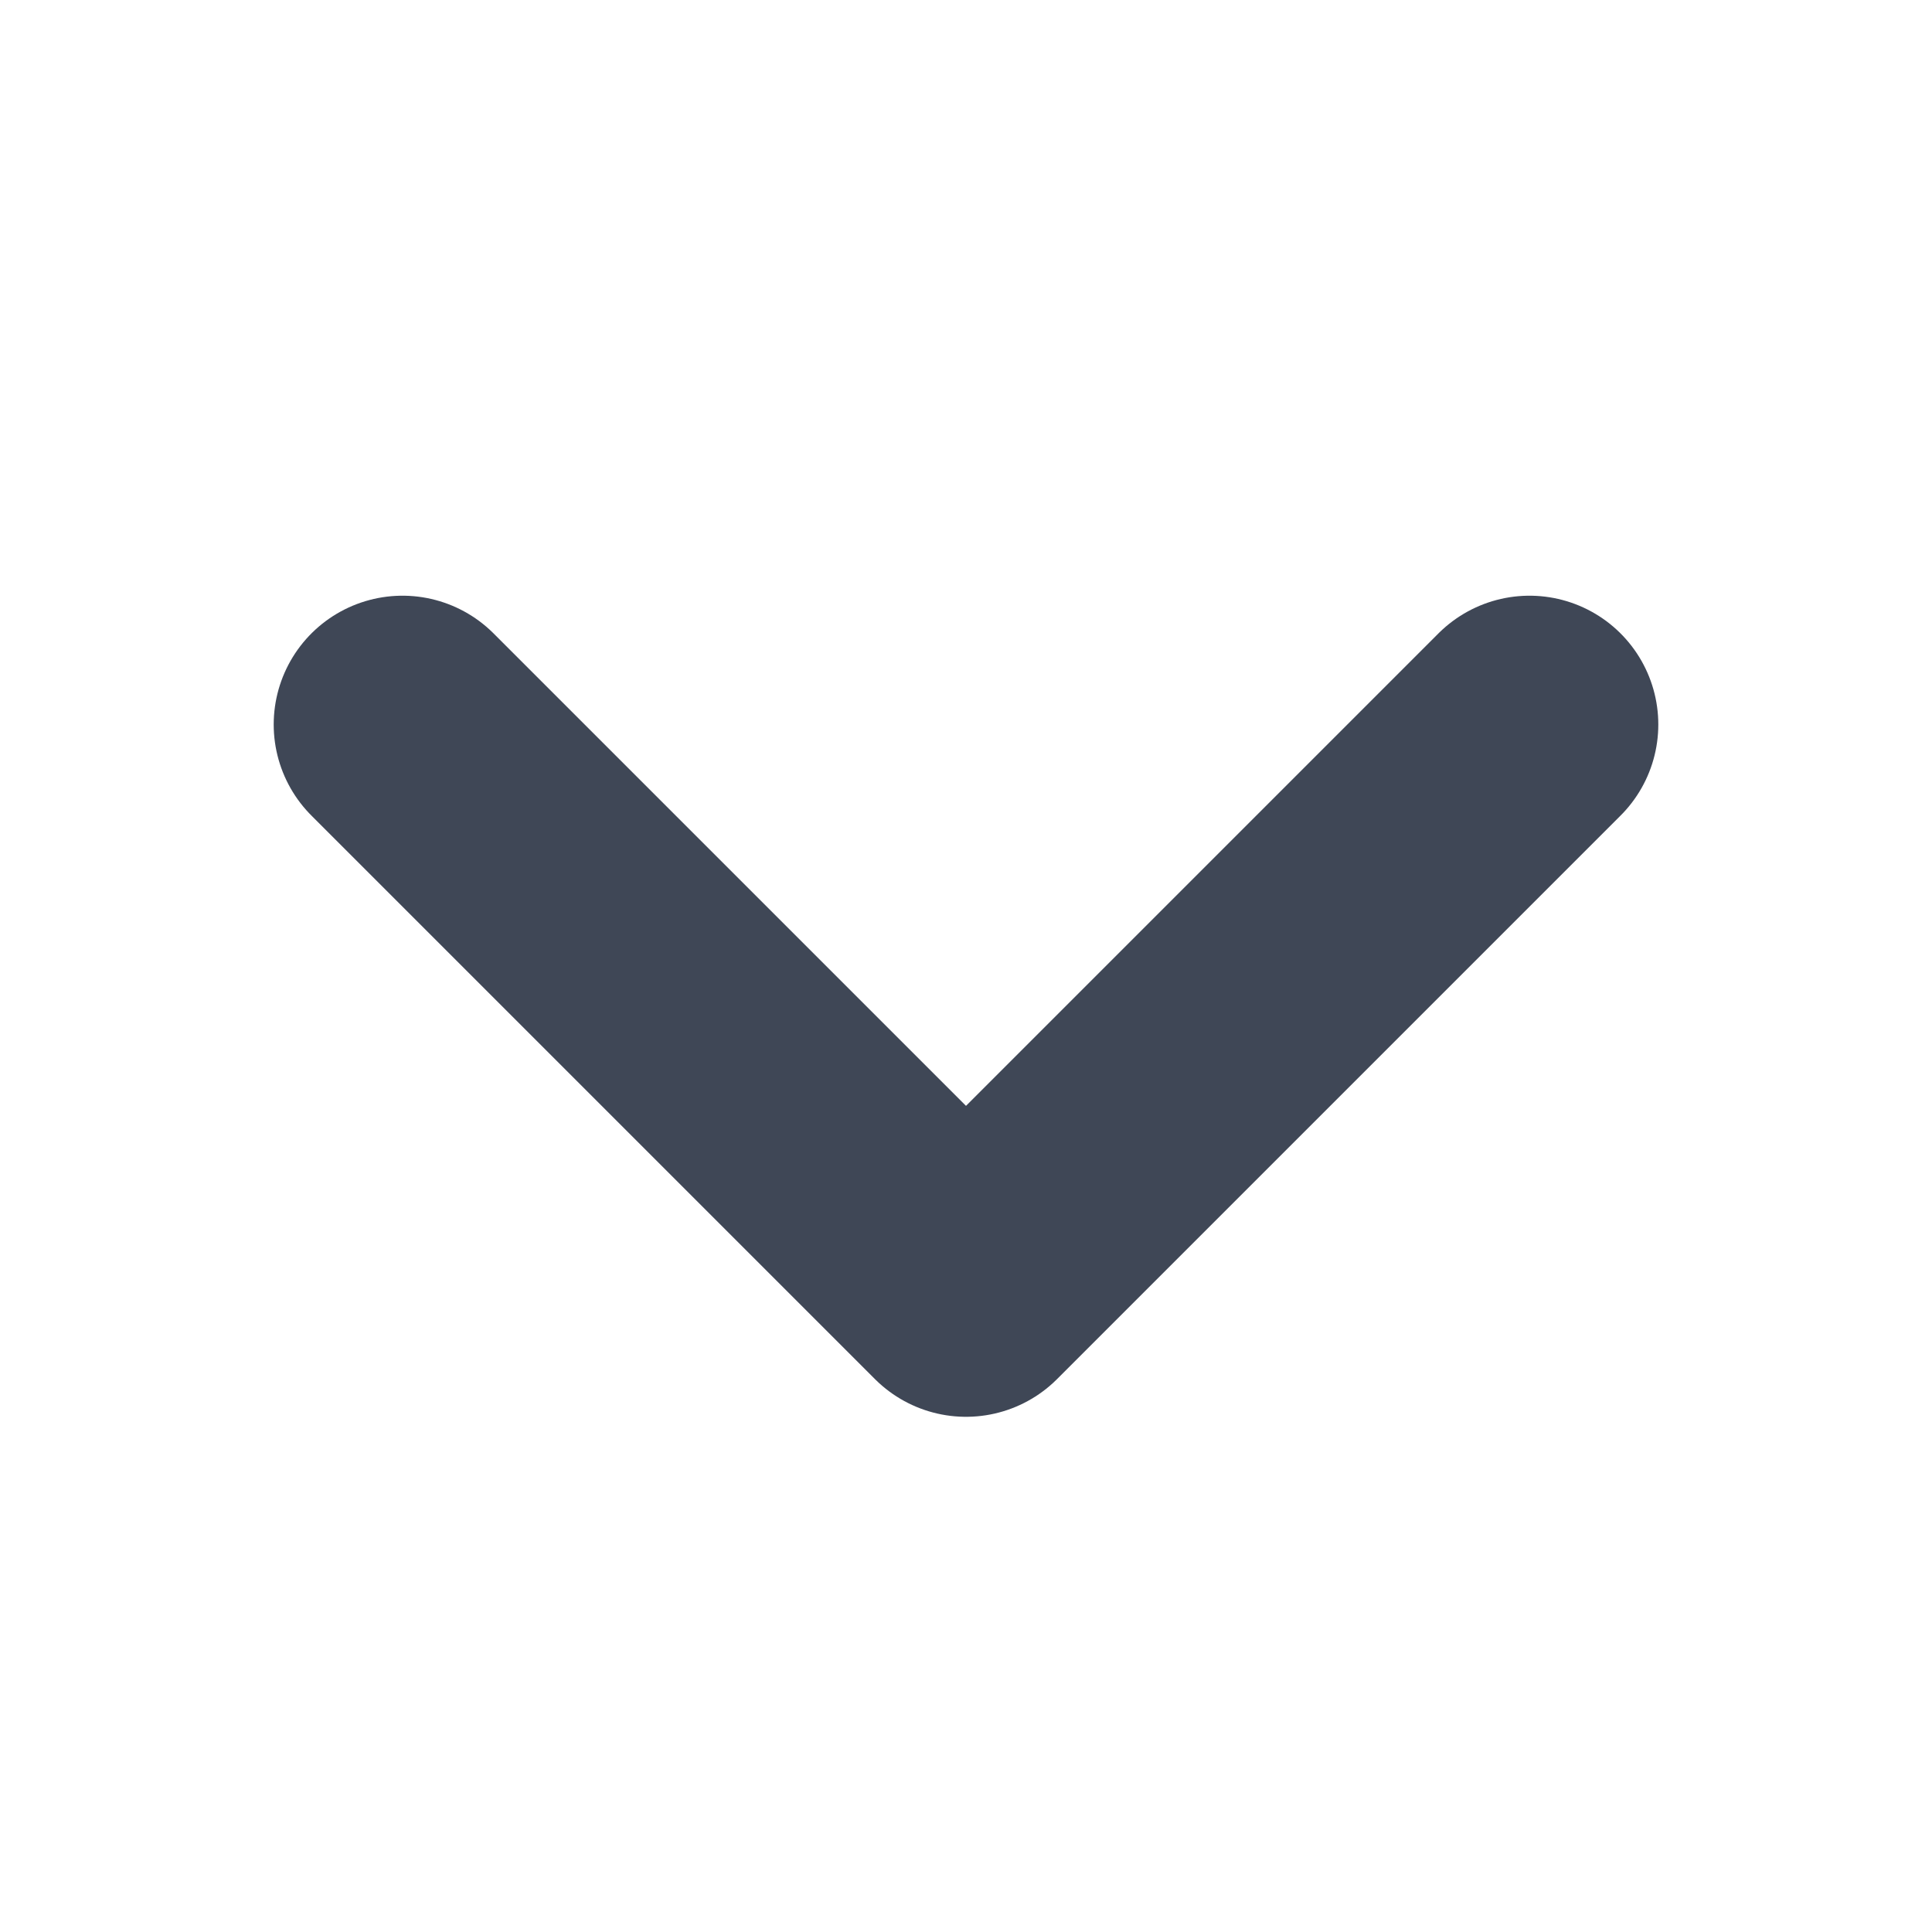
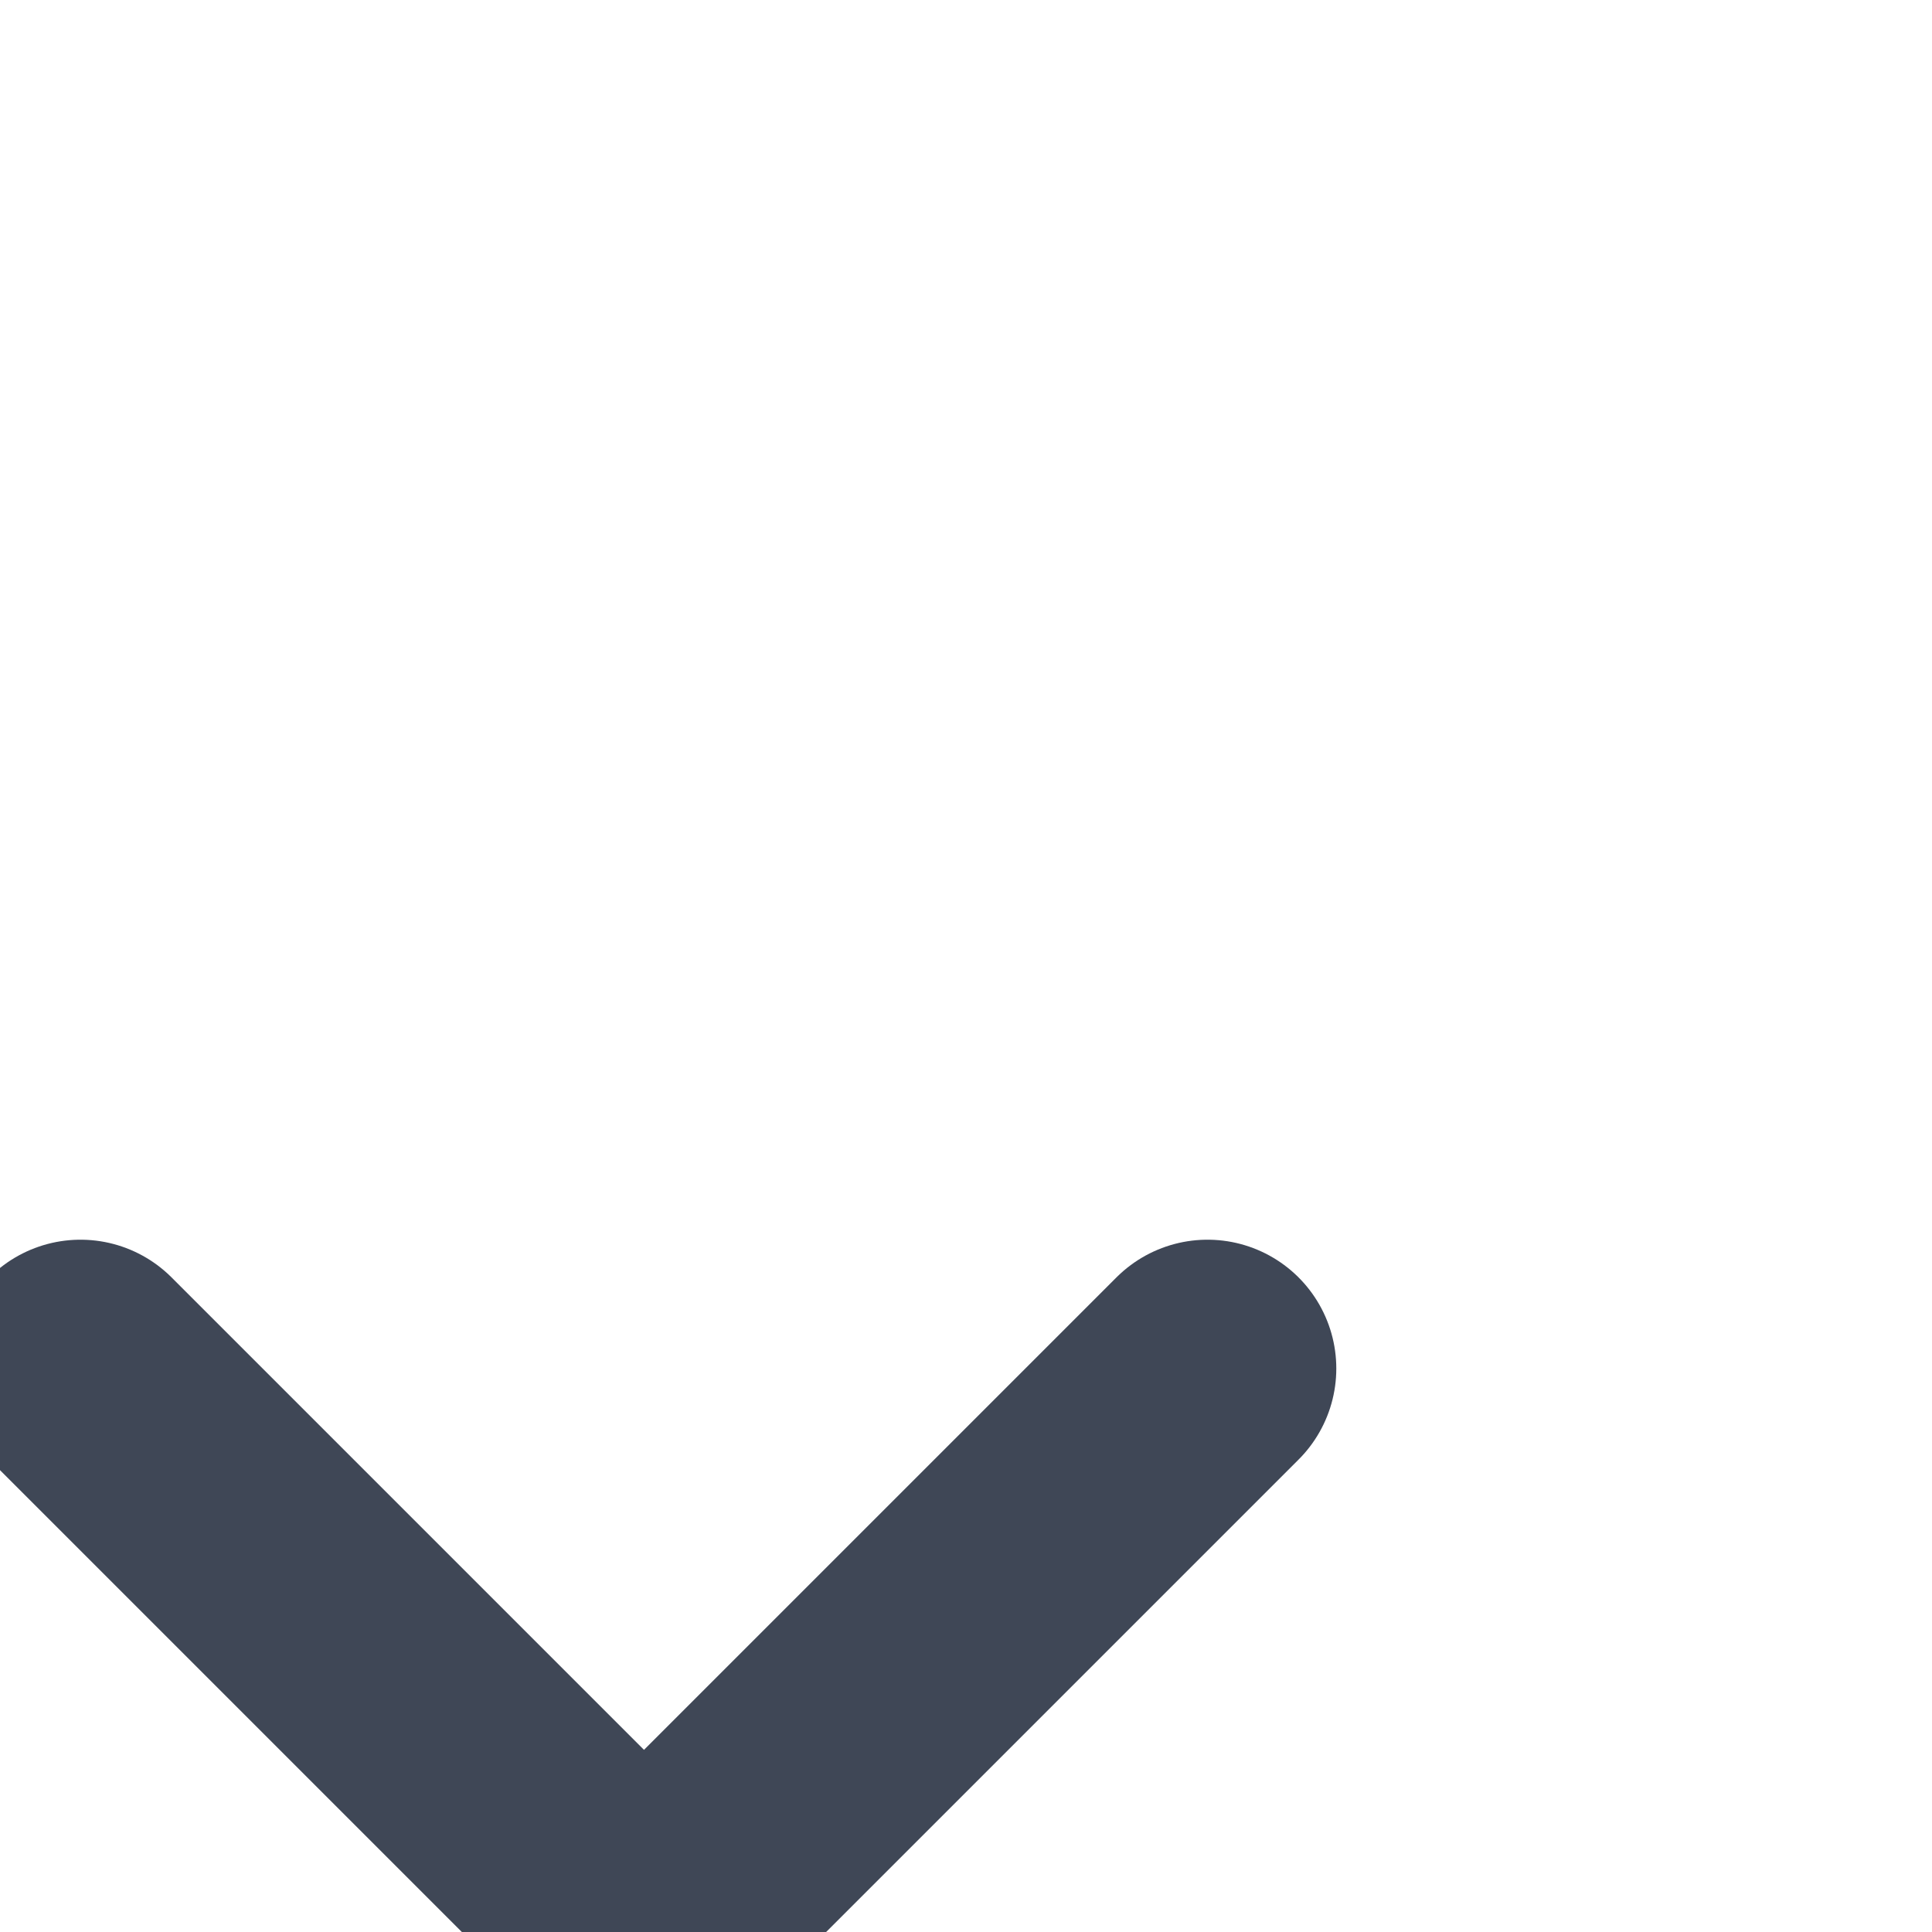
- <svg xmlns="http://www.w3.org/2000/svg" width="12" height="12" viewBox="0 0 12 12">
+ <svg xmlns="http://www.w3.org/2000/svg" width="12" height="12" viewBox="2 -4 12 12">
  <path d="M2.5 4.5 L6 8 L9.5 4.5" fill="none" stroke="#3f4756" stroke-width="1.6" stroke-linecap="round" stroke-linejoin="round" />
</svg>
